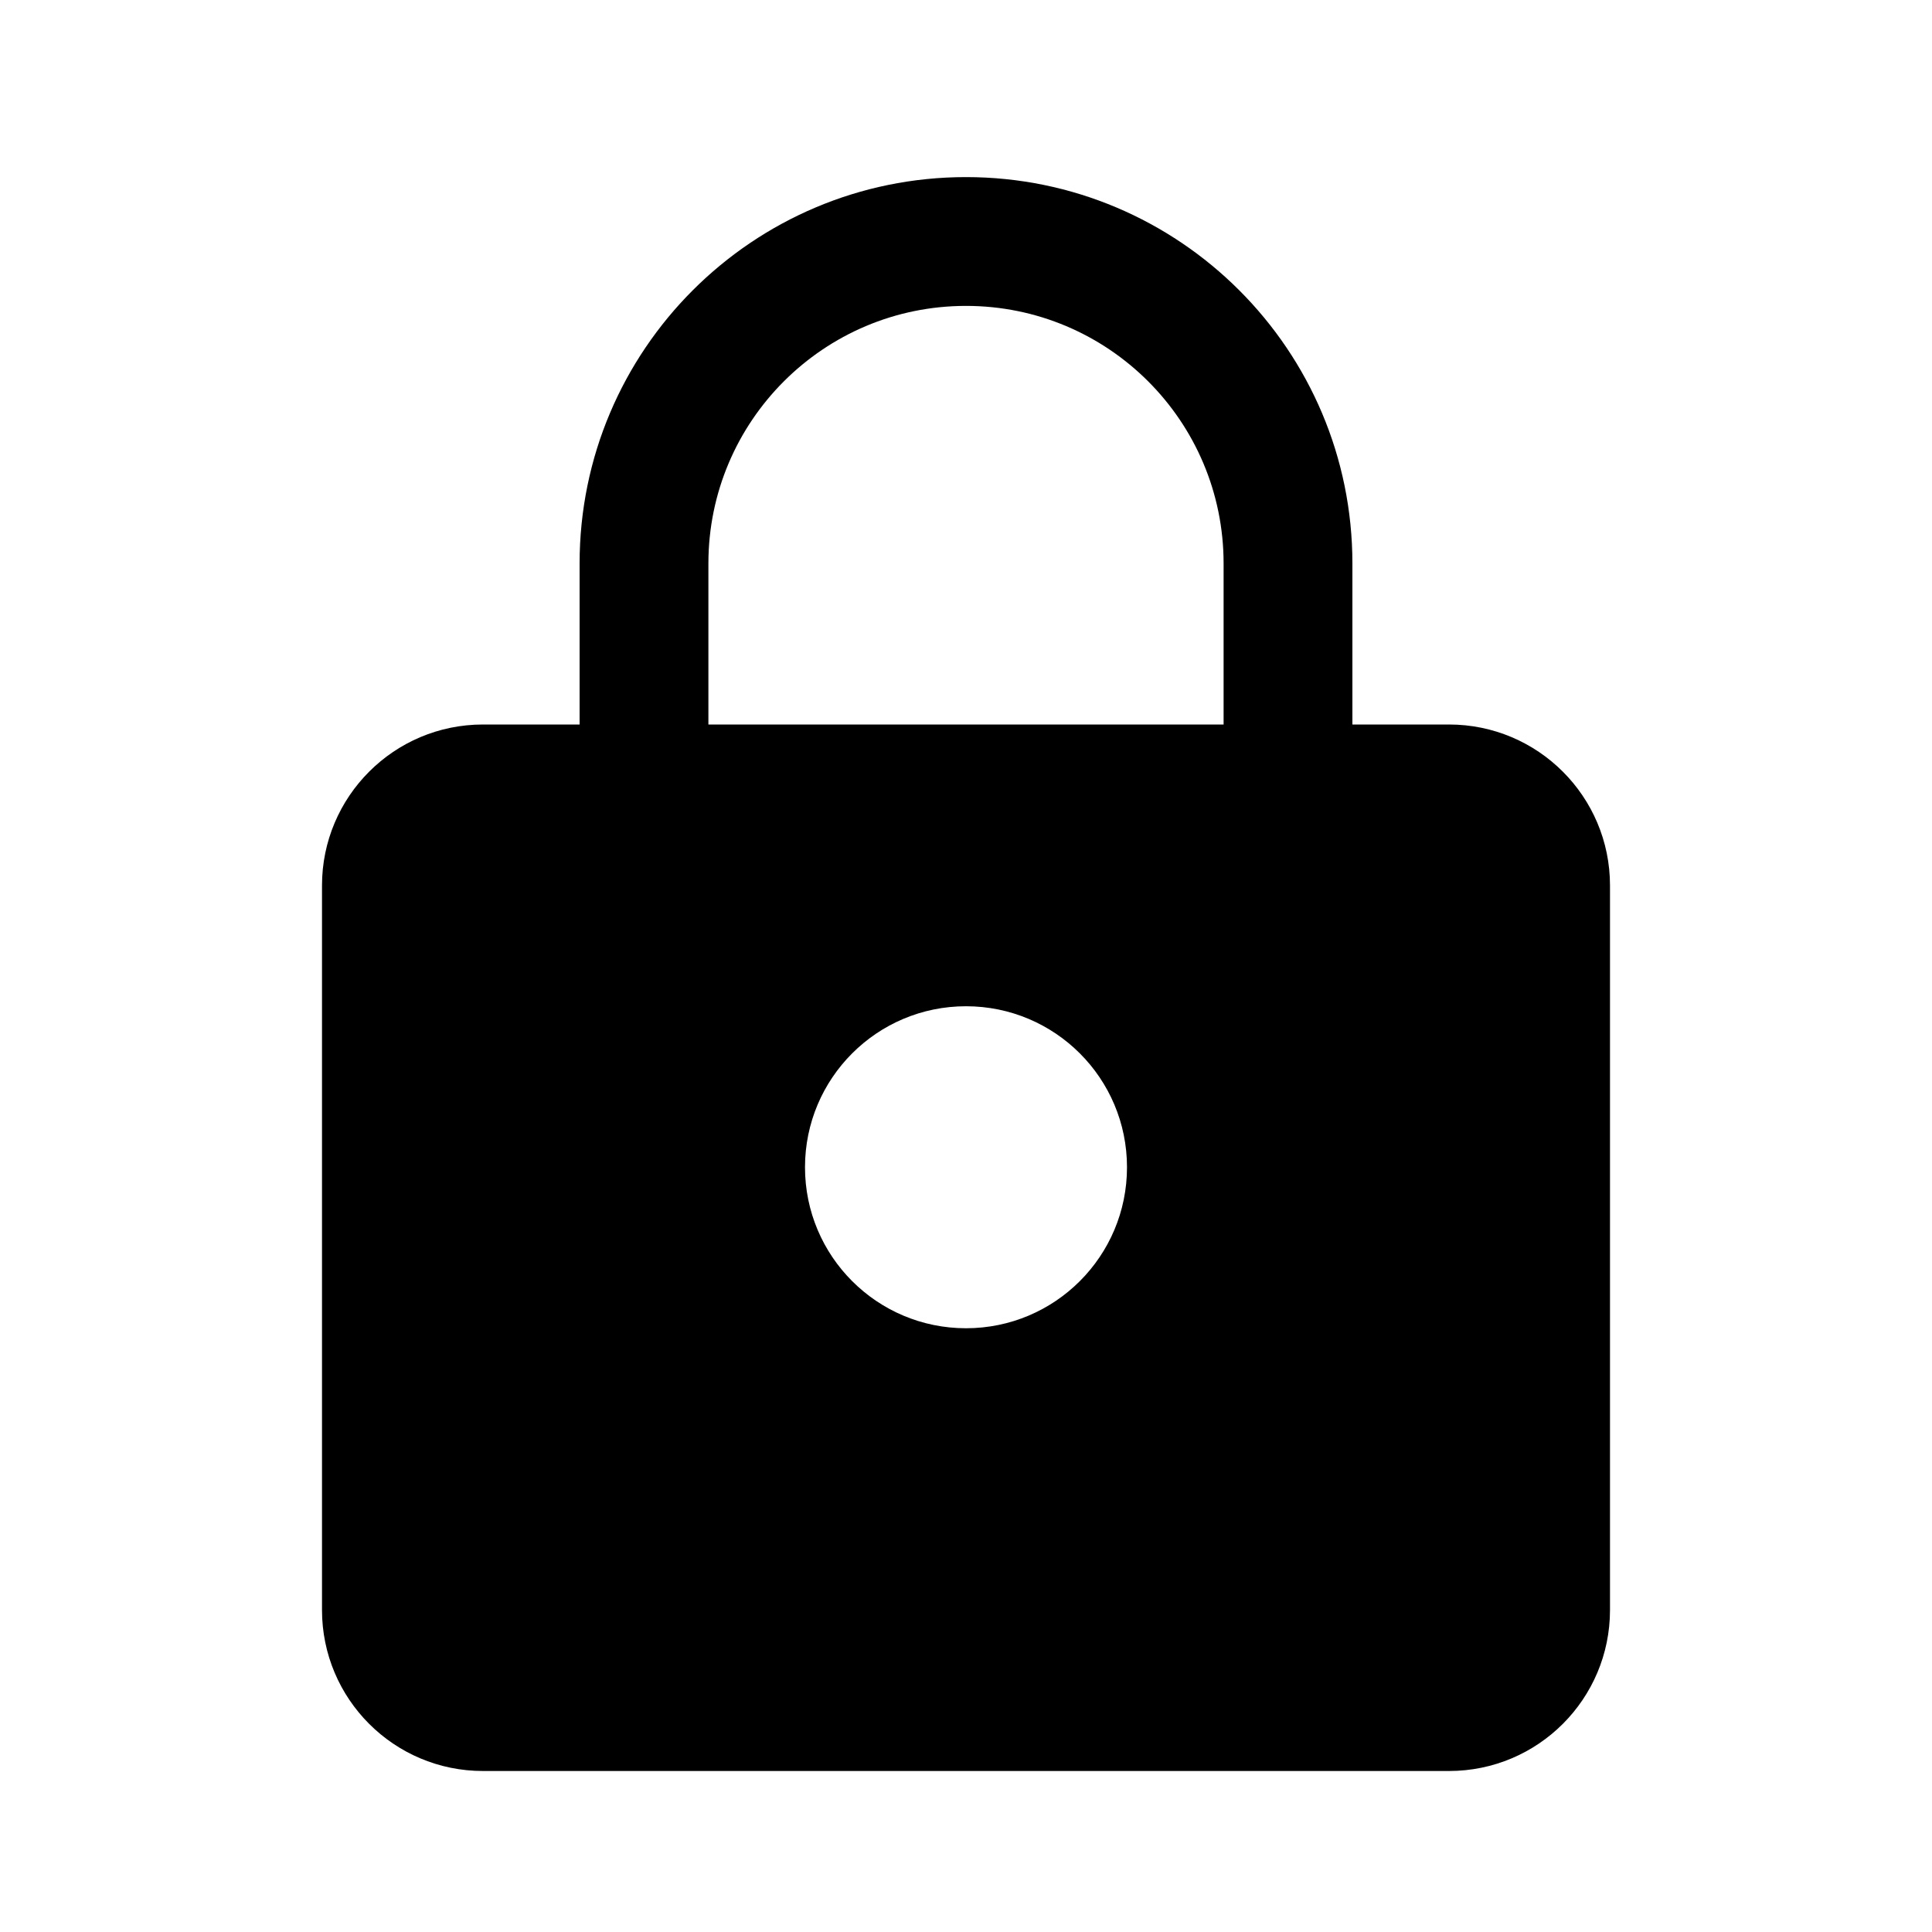
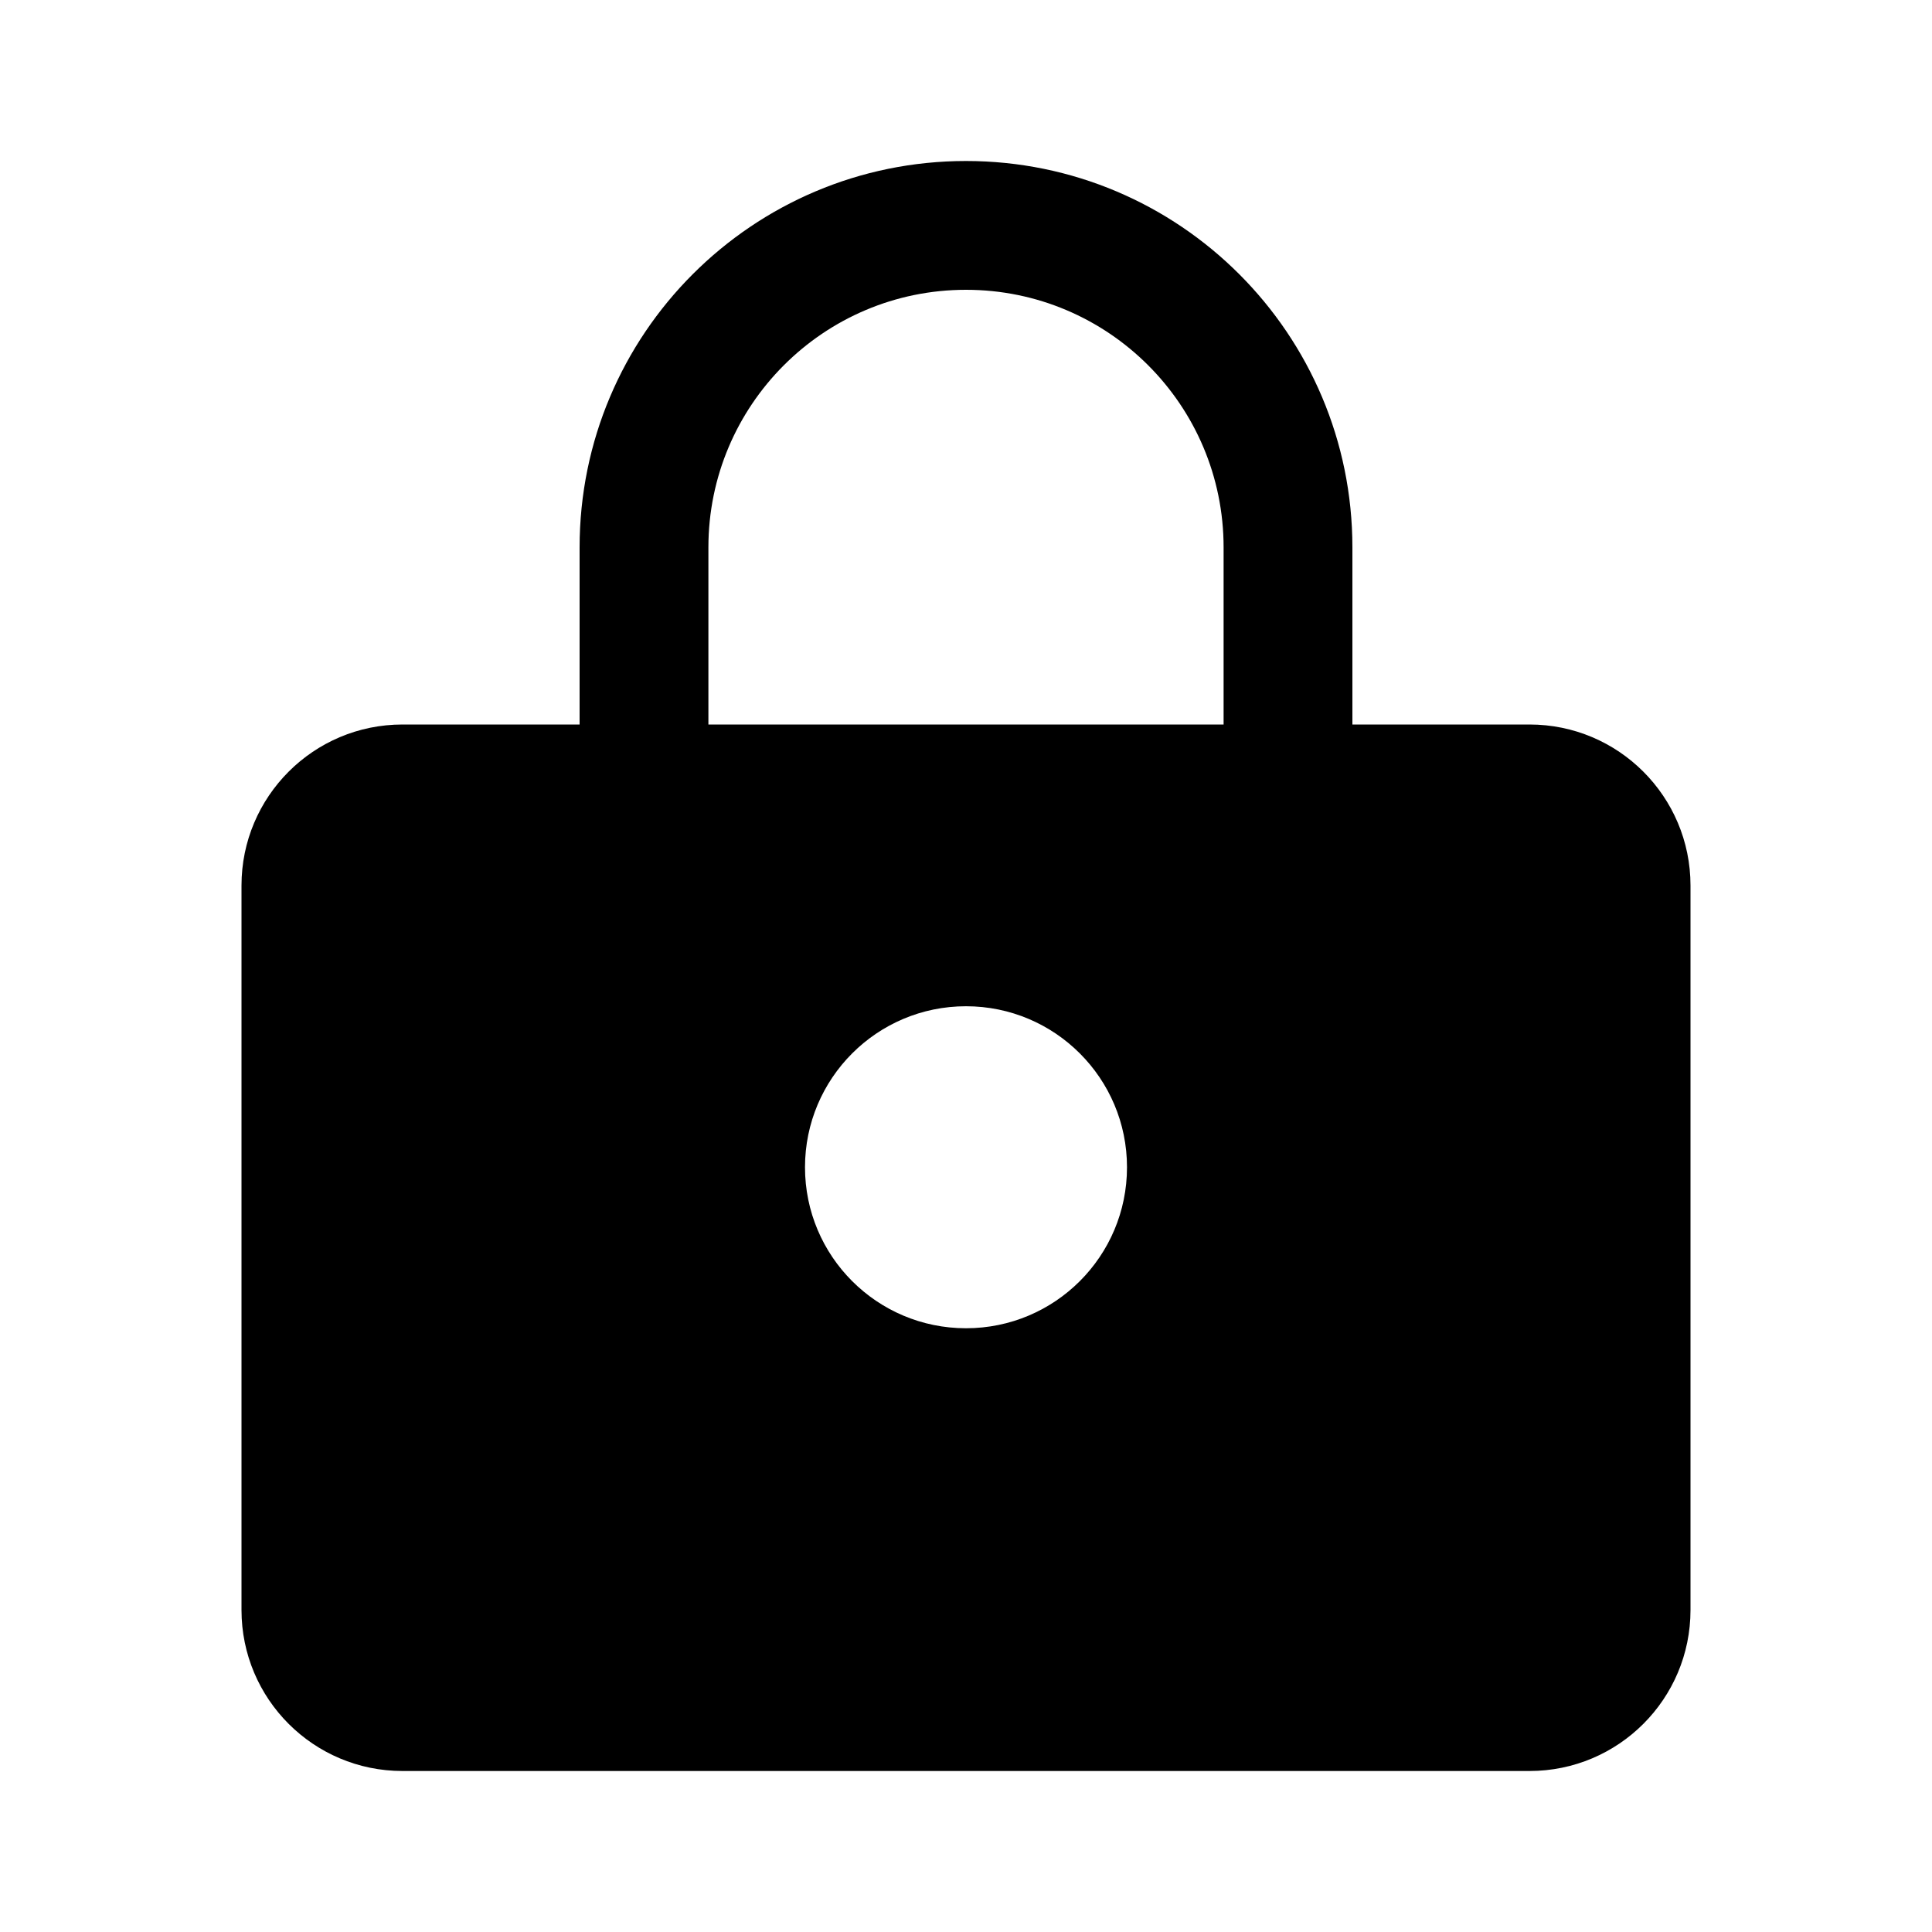
<svg xmlns="http://www.w3.org/2000/svg" width="24" height="24" viewBox="0 0 24 24" fill="none" data-karrot-ui-icon="true">
-   <path fill-rule="evenodd" clip-rule="evenodd" d="M12 2.2C9.349 2.2 7.2 4.349 7.2 7V9H6C4.895 9 4 9.896 4 11V20C4 21.105 4.895 22 6 22H18C19.105 22 20 21.105 20 20V11C20 9.896 19.105 9 18 9H16.8V7C16.8 4.349 14.651 2.2 12 2.2ZM15.2 9V7C15.2 5.233 13.768 3.8 12 3.8C10.233 3.8 8.8 5.233 8.8 7V9H15.2ZM14 14.5C14 15.605 13.105 16.5 12 16.5C10.895 16.5 10 15.605 10 14.5C10 13.395 10.895 12.5 12 12.5C13.105 12.5 14 13.395 14 14.5Z" fill="currentColor" />
+   <path fill-rule="evenodd" clip-rule="evenodd" d="M12 2C9.349 2 7.2 4.149 7.2 6.8L7.2 9H5C3.895 9 3 9.896 3 11V20C3 21.105 3.895 22 5 22H19C20.105 22 21 21.105 21 20V11C21 9.896 20.105 9 19 9H16.8L16.8 6.8C16.8 4.149 14.651 2 12 2ZM15.2 9L15.2 6.8C15.2 5.033 13.767 3.6 12 3.6C10.233 3.6 8.8 5.033 8.8 6.8L8.8 9H15.2ZM14 14.5C14 15.605 13.105 16.5 12 16.5C10.895 16.5 10 15.605 10 14.5C10 13.396 10.895 12.5 12 12.5C13.105 12.5 14 13.396 14 14.5Z" fill="currentColor" />
</svg>
